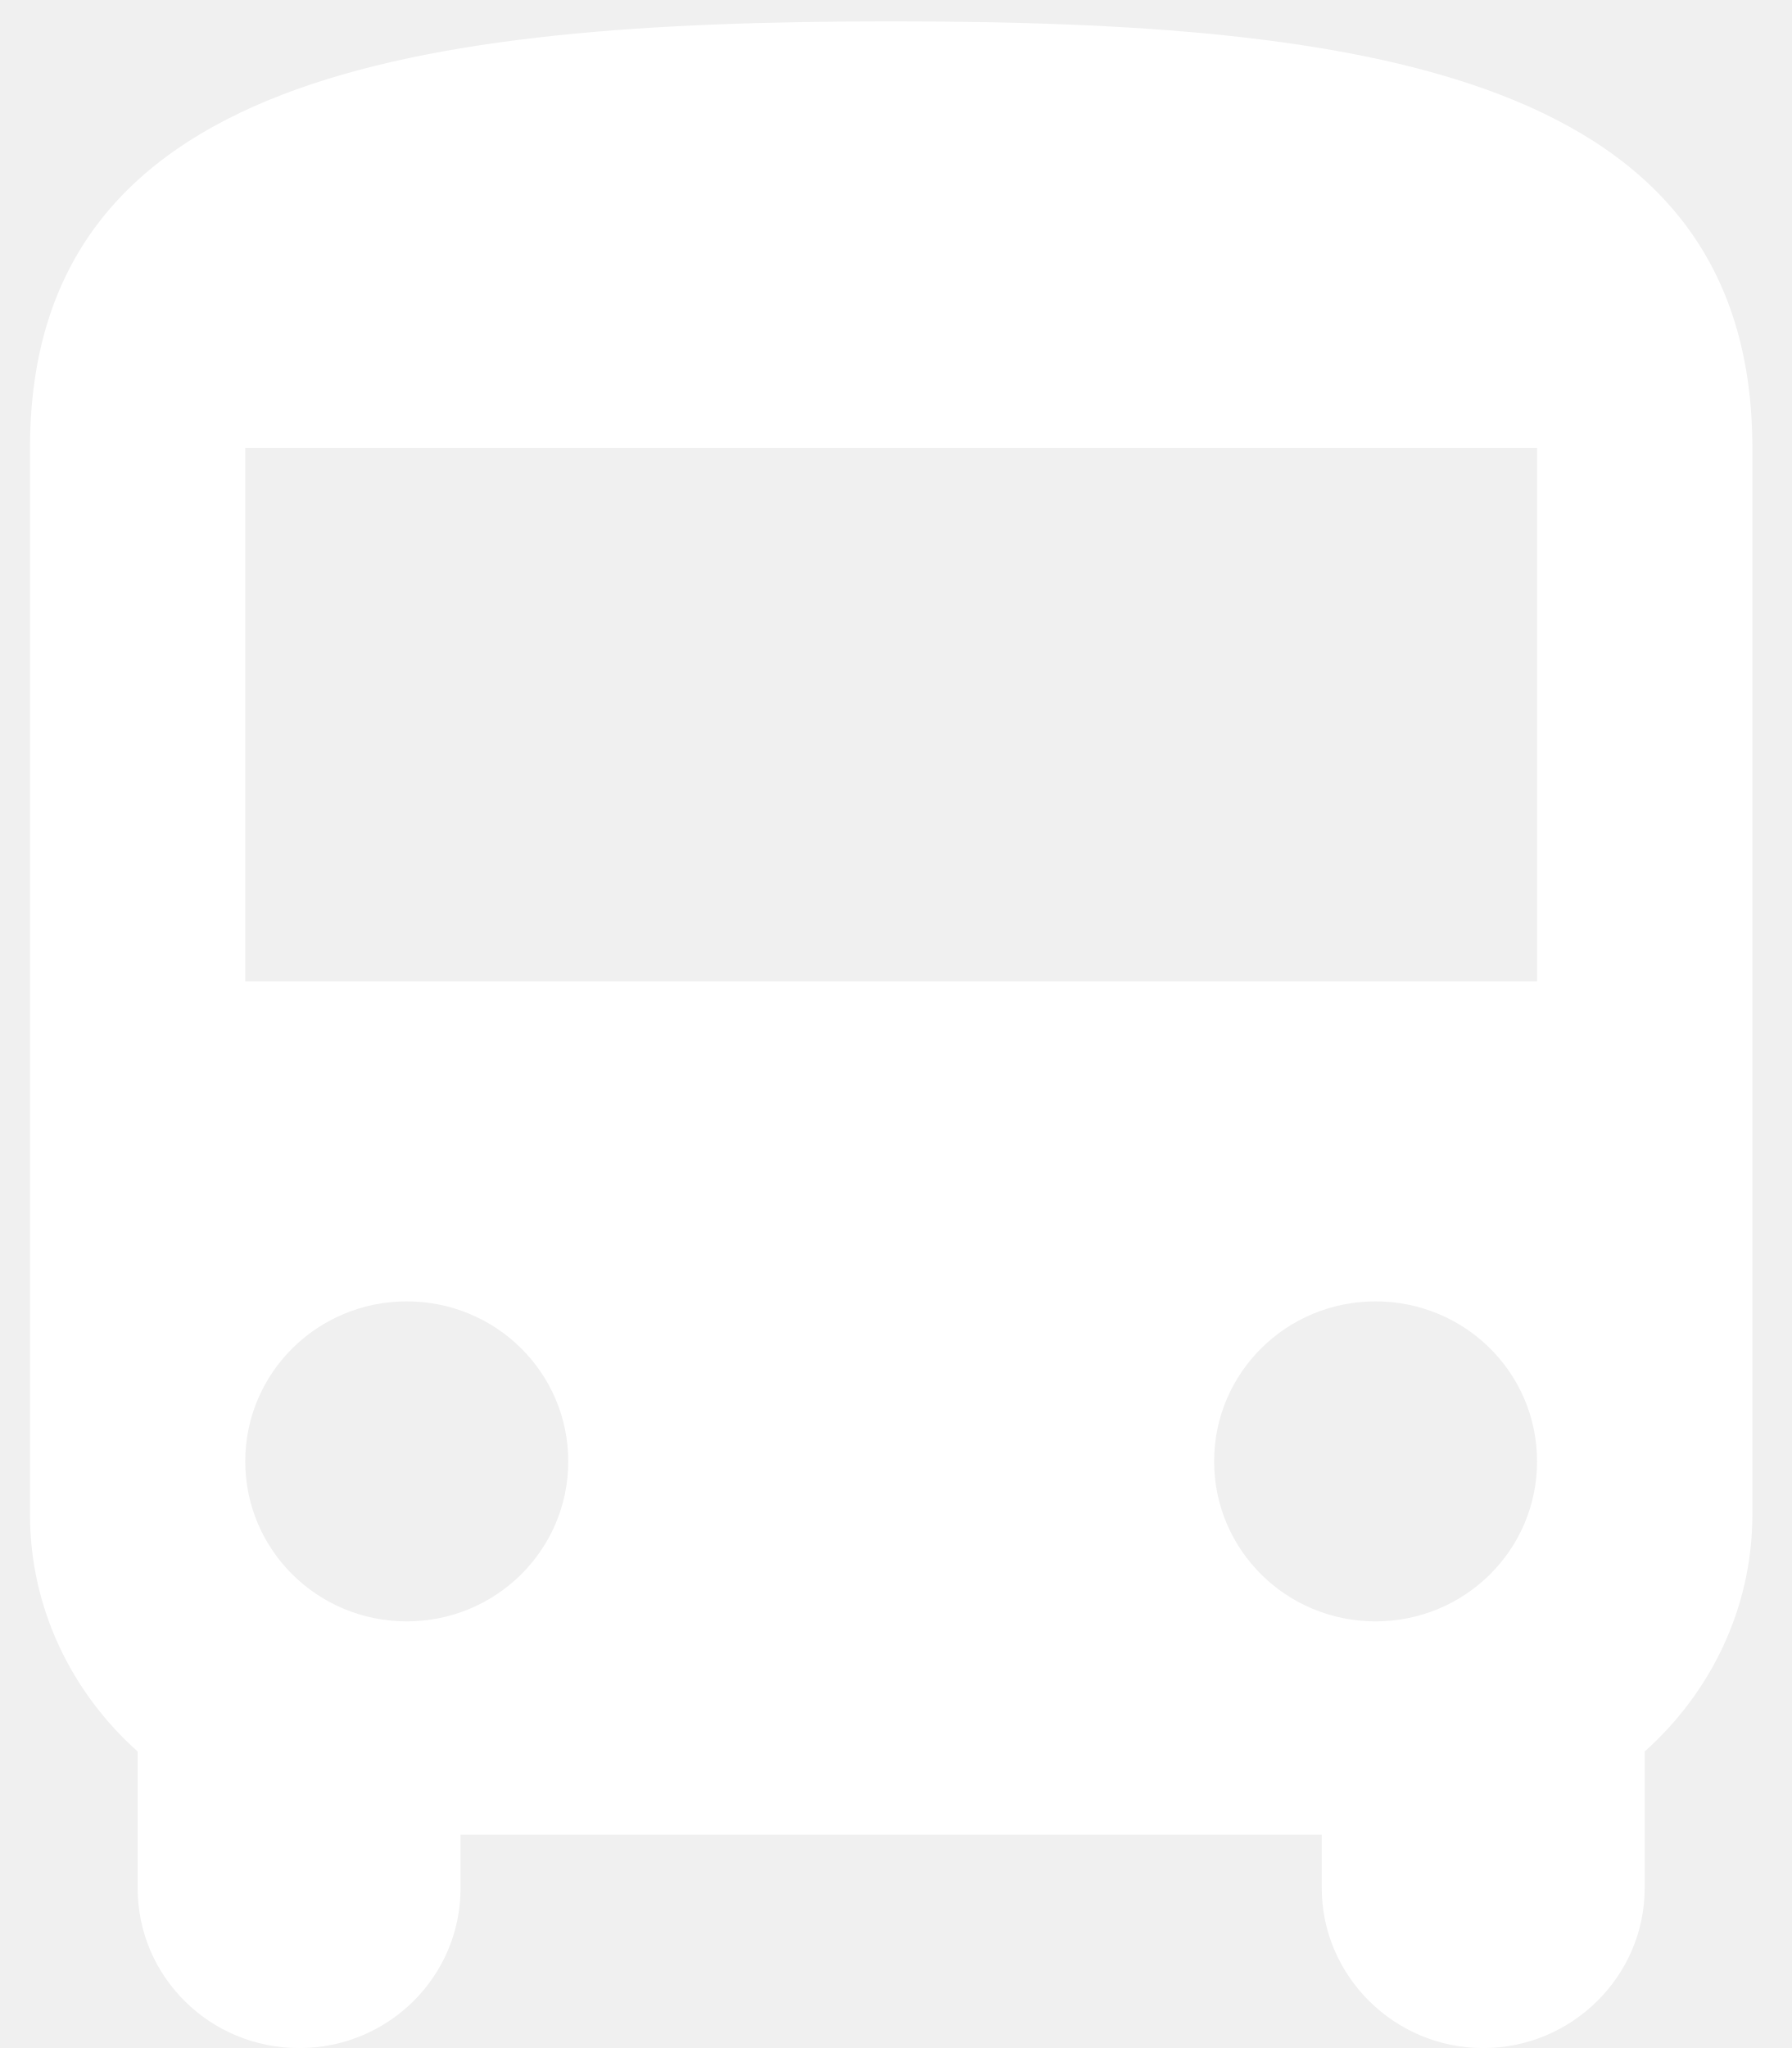
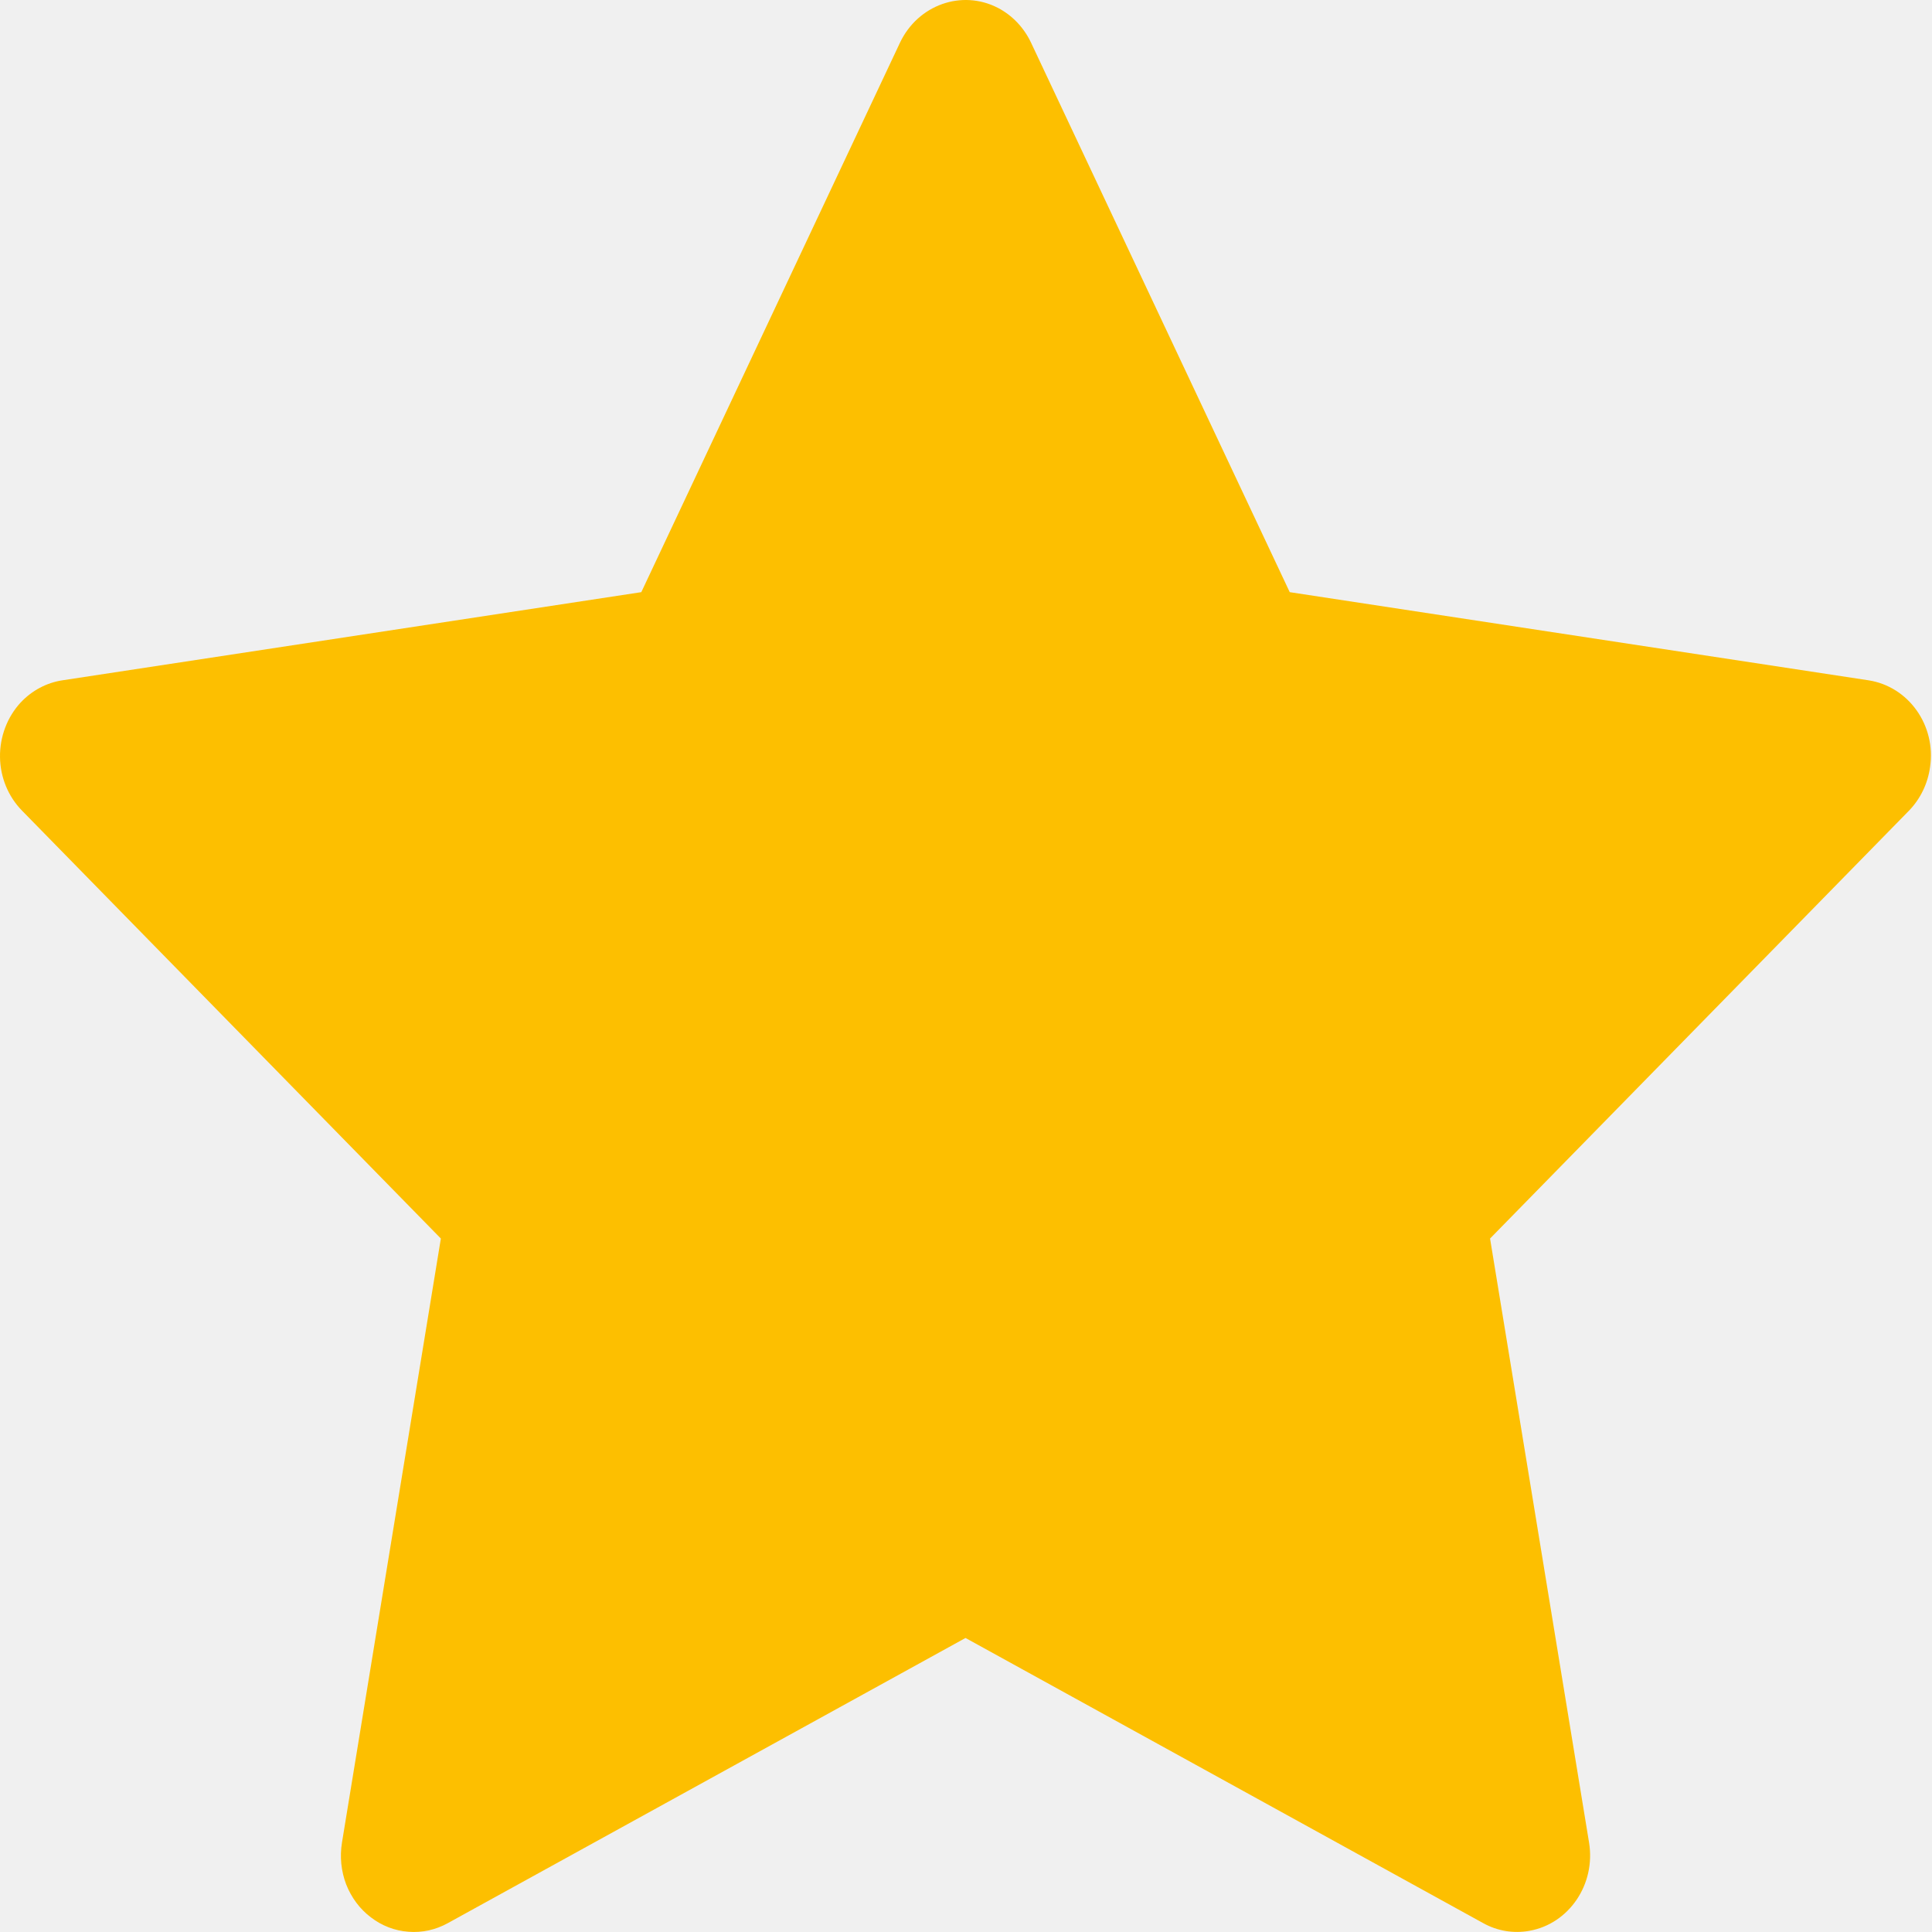
- <svg xmlns="http://www.w3.org/2000/svg" width="28" height="32" viewBox="0 0 28 32" fill="none">
-   <path d="M0.469 23.667C0.469 25.134 1.125 26.451 2.151 27.367V29.501C2.151 30.884 3.278 32.001 4.675 32.001C6.071 32.001 7.198 30.884 7.198 29.501V28.667H20.657V29.501C20.657 30.867 21.784 32.001 23.181 32.001C24.56 32.001 25.704 30.884 25.704 29.501V27.367C26.73 26.451 27.387 25.134 27.387 23.667V7.001C27.387 1.167 21.364 0.334 13.928 0.334C6.492 0.334 0.469 1.167 0.469 7.001V23.667ZM6.357 25.334C4.961 25.334 3.833 24.217 3.833 22.834C3.833 21.451 4.961 20.334 6.357 20.334C7.753 20.334 8.881 21.451 8.881 22.834C8.881 24.217 7.753 25.334 6.357 25.334ZM21.498 25.334C20.102 25.334 18.975 24.217 18.975 22.834C18.975 21.451 20.102 20.334 21.498 20.334C22.895 20.334 24.022 21.451 24.022 22.834C24.022 24.217 22.895 25.334 21.498 25.334ZM24.022 15.334H3.833V7.001H24.022V15.334Z" fill="white" />
+ <svg xmlns="http://www.w3.org/2000/svg" width="16" height="16" viewBox="0 0 16 16" fill="none">
+   <path d="M15.474 5.634L10.681 4.904L8.538 0.352C8.479 0.228 8.383 0.127 8.264 0.065C7.965 -0.089 7.603 0.04 7.454 0.352L5.311 4.904L0.517 5.634C0.385 5.654 0.264 5.719 0.171 5.818C0.06 5.938 -0.002 6.101 5.31422e-05 6.269C0.002 6.437 0.068 6.597 0.183 6.714L3.651 10.257L2.832 15.26C2.813 15.377 2.825 15.496 2.867 15.606C2.91 15.715 2.98 15.81 3.072 15.879C3.163 15.949 3.271 15.99 3.383 15.998C3.496 16.007 3.608 15.982 3.708 15.927L7.996 13.565L12.284 15.927C12.401 15.992 12.537 16.014 12.667 15.99C12.995 15.931 13.216 15.604 13.16 15.26L12.34 10.257L15.809 6.714C15.903 6.617 15.965 6.491 15.984 6.352C16.035 6.006 15.805 5.685 15.474 5.634Z" fill="#FDBF00" />
</svg>
